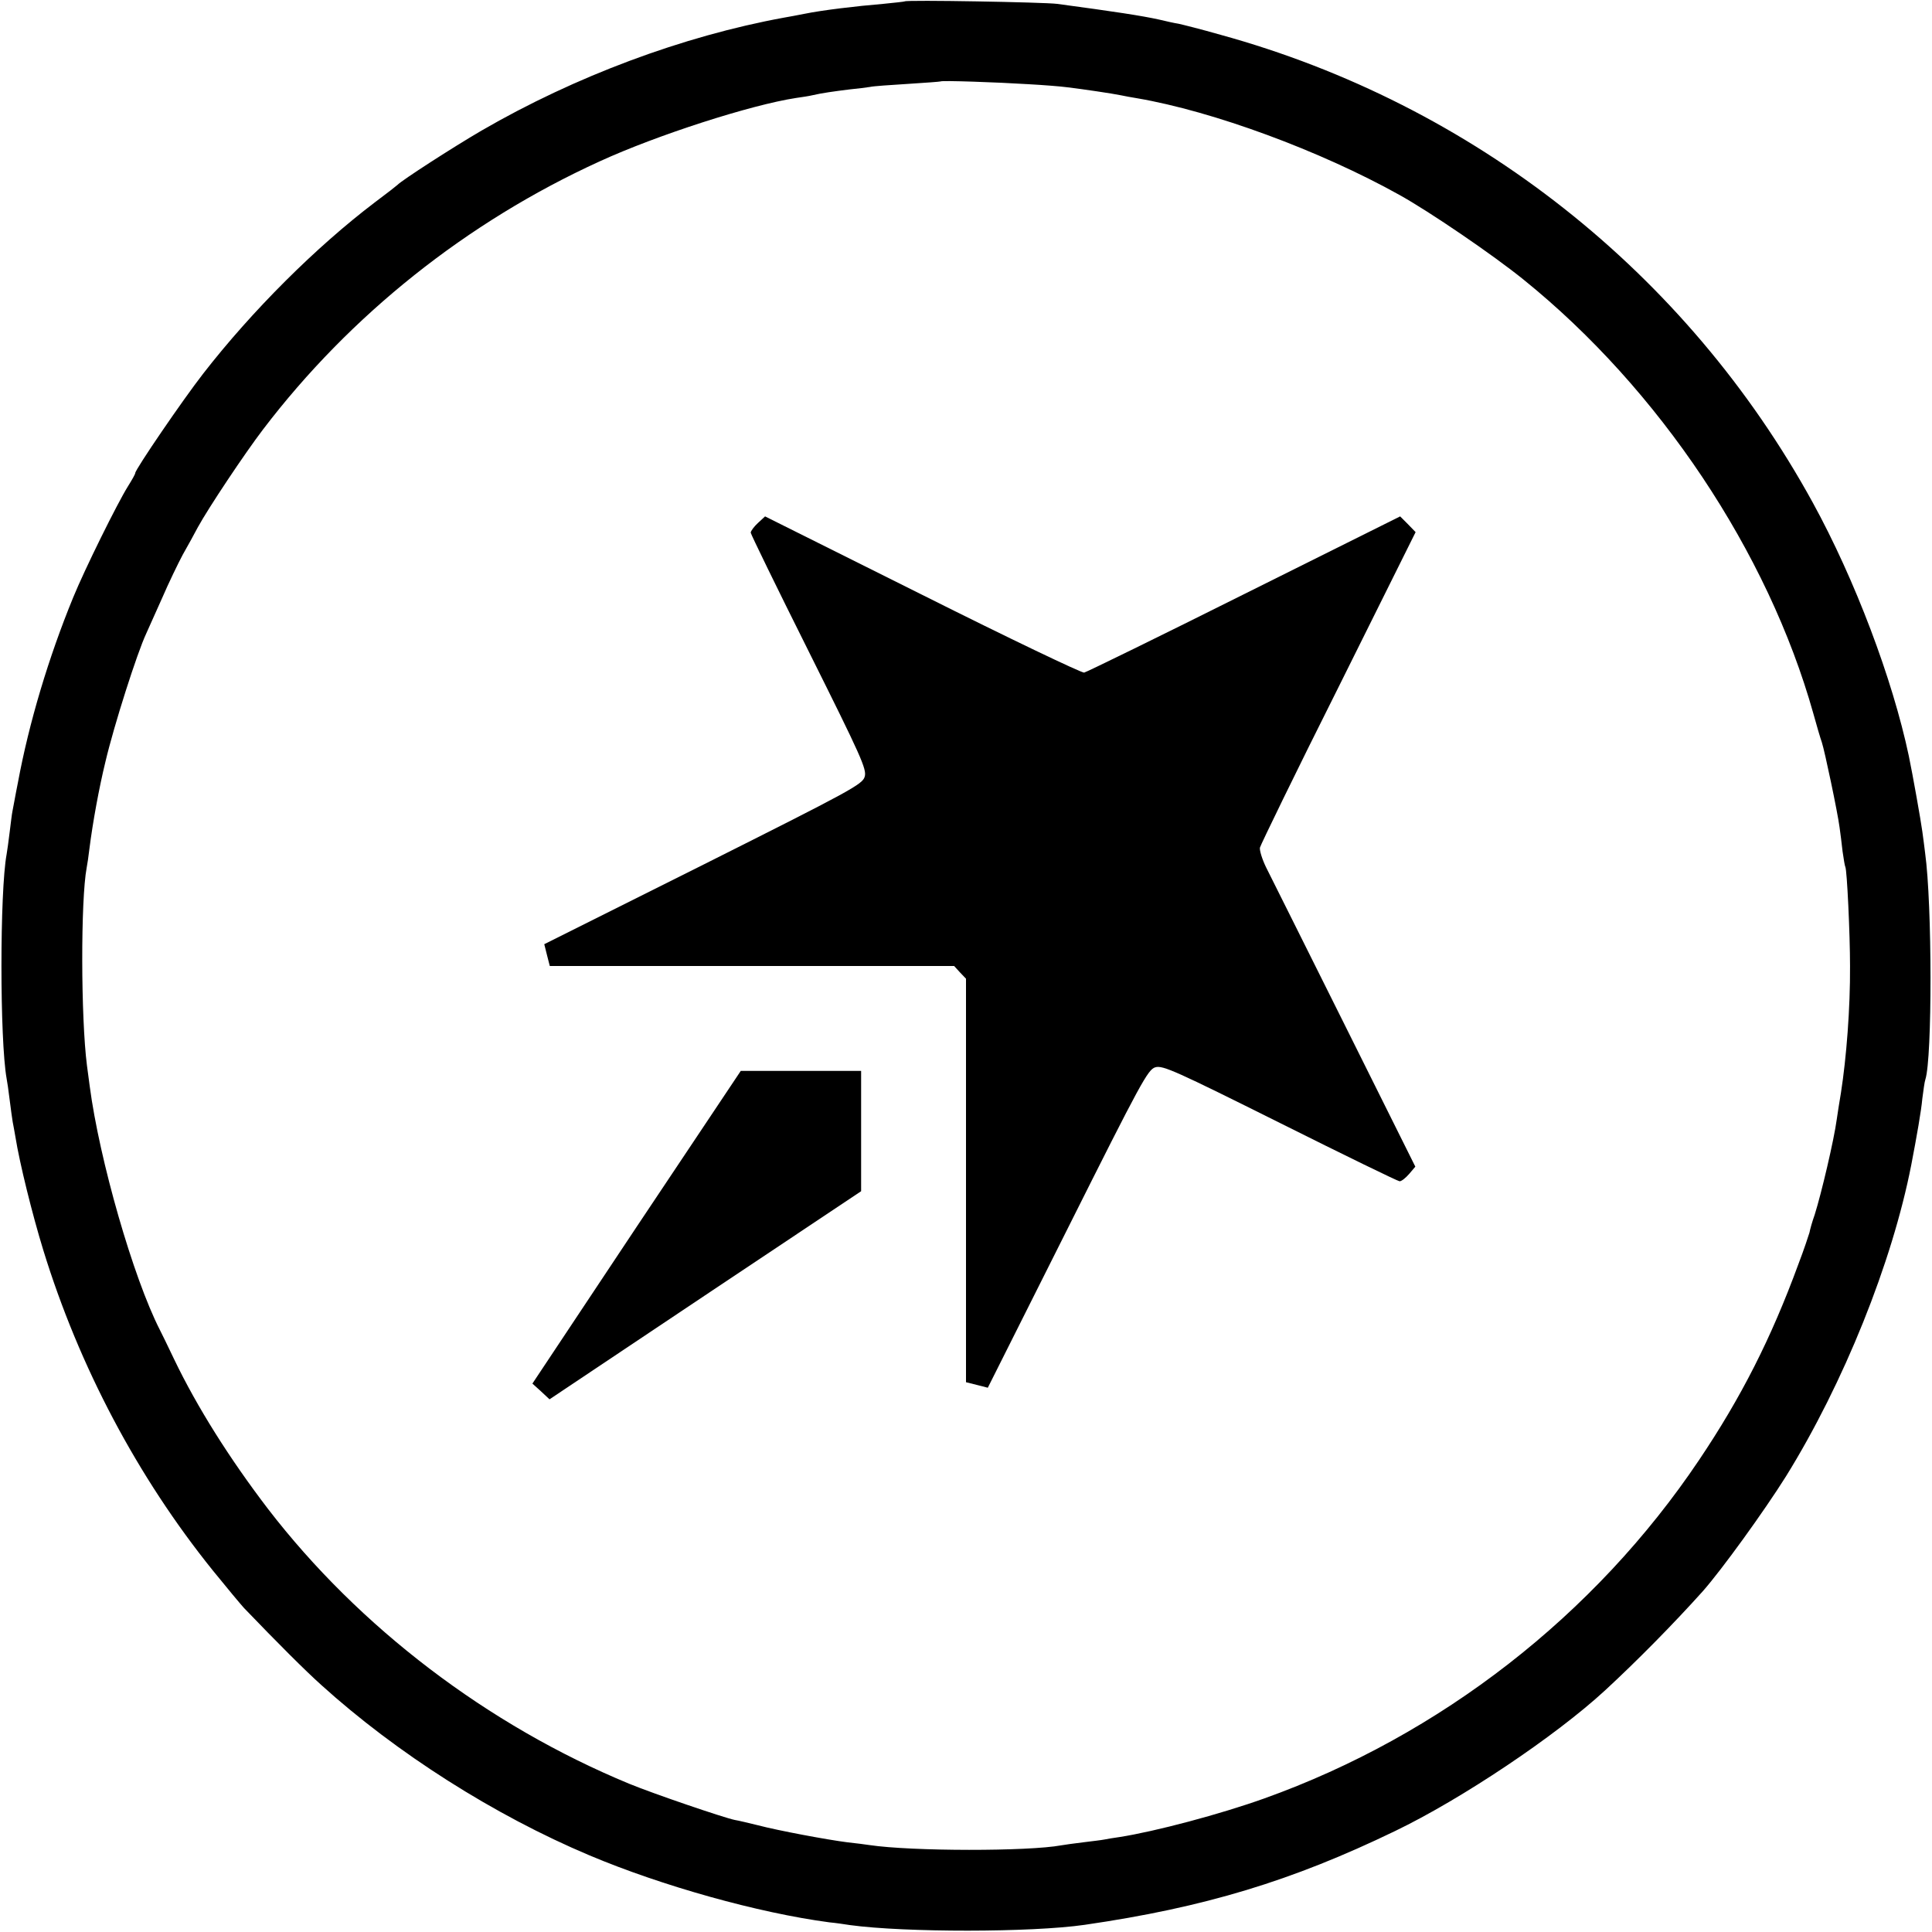
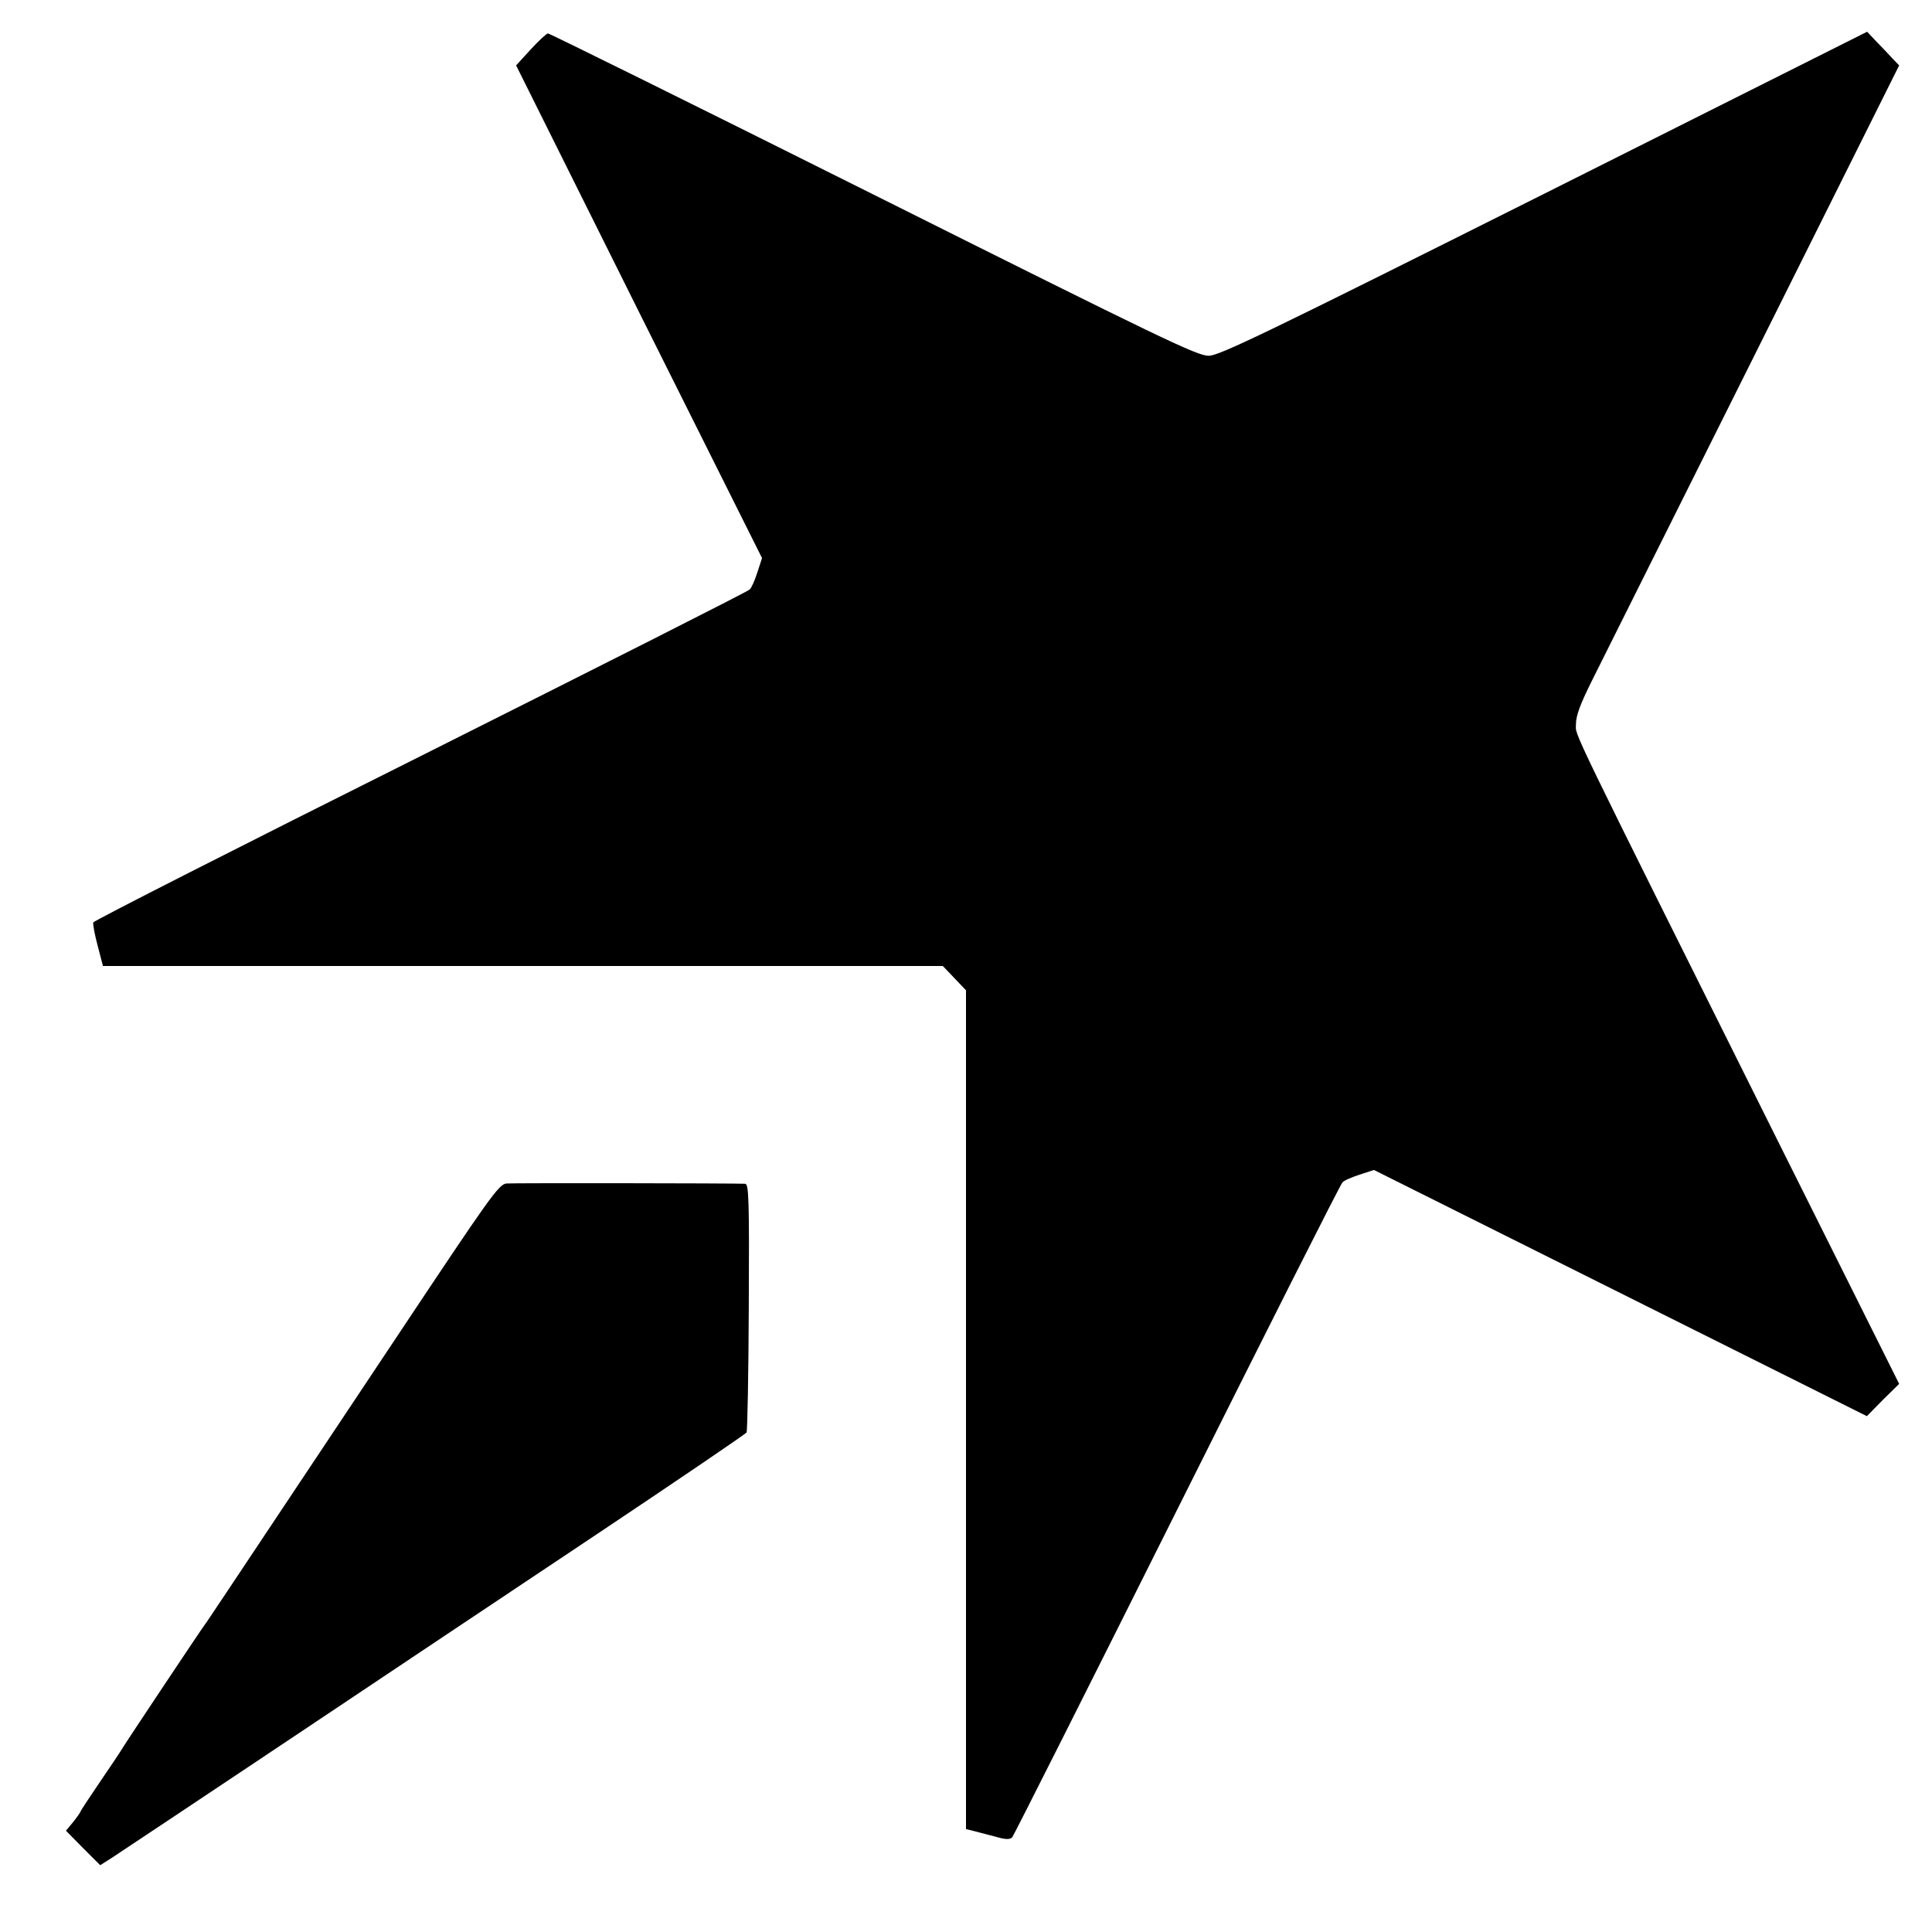
<svg xmlns="http://www.w3.org/2000/svg" version="1.0" width="700pt" height="700pt" viewBox="0 0 700 700" preserveAspectRatio="xMidYMid meet">
  <g transform="translate(0,700) scale(0.1,-0.1)" fill="#000000" stroke="none">
-     <path d="M3278 6995 c-1 -1 -37 -5 -78 -9 -97 -8 -222 -23 -285 -36 -27 -5 -61 -12 -75 -14 -366 -67 -757 -213 -1095 -409 -103 -60 -289 -180 -305 -197 -3 -3 -40 -32 -83 -64 -212 -161 -444 -392 -621 -620 -74 -95 -246 -347 -246 -360 0 -4 -12 -25 -27 -49 -38 -61 -155 -297 -198 -402 -89 -217 -160 -454 -200 -670 -10 -49 -18 -97 -20 -105 -2 -9 -6 -43 -10 -75 -4 -33 -9 -69 -11 -80 -25 -135 -25 -673 0 -813 2 -9 7 -44 11 -77 4 -32 9 -68 11 -80 2 -11 7 -36 10 -55 15 -94 61 -280 101 -410 130 -422 341 -821 614 -1160 51 -63 102 -124 113 -136 121 -126 222 -227 280 -279 273 -247 627 -472 971 -617 263 -111 613 -209 870 -243 22 -2 56 -7 75 -10 198 -27 656 -27 850 1 434 63 751 159 1125 340 241 116 581 344 760 509 117 108 248 241 354 359 69 78 223 291 302 417 209 337 385 775 454 1129 20 104 36 195 40 240 4 30 8 61 11 69 25 77 25 633 -1 821 -2 19 -7 54 -10 77 -5 38 -35 207 -49 274 -59 279 -195 639 -348 918 -457 833 -1230 1443 -2146 1695 -70 20 -138 37 -152 40 -14 2 -45 9 -70 15 -63 14 -162 29 -370 57 -47 6 -546 15 -552 9z m447 -300 c55 -3 118 -8 140 -11 59 -7 166 -23 195 -29 14 -3 41 -8 60 -11 275 -47 663 -190 950 -350 110 -61 340 -218 450 -307 492 -397 886 -988 1050 -1572 12 -44 26 -91 31 -105 10 -30 57 -253 64 -307 3 -21 8 -60 11 -88 4 -27 8 -53 10 -56 6 -10 17 -242 17 -359 1 -152 -13 -332 -33 -460 -5 -30 -12 -73 -15 -95 -10 -75 -56 -270 -80 -346 -9 -25 -17 -54 -19 -65 -3 -10 -20 -62 -40 -114 -99 -270 -208 -484 -360 -710 -378 -563 -938 -998 -1575 -1226 -159 -57 -396 -120 -525 -140 -21 -3 -46 -7 -55 -9 -9 -2 -44 -6 -76 -10 -33 -4 -69 -9 -80 -11 -118 -22 -541 -22 -695 1 -14 2 -50 7 -80 10 -71 9 -249 42 -325 62 -33 8 -70 17 -83 19 -39 8 -292 94 -382 131 -513 212 -979 567 -1309 996 -139 182 -257 369 -340 542 -24 50 -47 98 -52 107 -96 188 -219 616 -254 883 -4 28 -8 61 -10 75 -22 172 -23 599 -1 716 2 10 7 42 10 69 12 95 35 221 58 315 31 132 115 395 148 465 5 11 30 67 56 125 25 58 60 130 76 160 17 30 42 75 55 100 39 71 169 266 236 354 316 415 739 752 1219 971 209 96 549 205 712 230 21 3 48 7 60 10 34 8 78 14 134 21 29 3 63 7 74 9 12 3 74 7 137 11 64 4 117 8 119 9 4 4 206 -3 317 -10z" />
-     <path d="M2746 5105 c-14 -13 -26 -29 -26 -35 0 -5 95 -200 211 -432 189 -379 210 -425 202 -452 -8 -28 -49 -50 -585 -319 l-576 -288 10 -40 10 -39 732 0 733 0 21 -23 22 -23 0 -731 0 -731 40 -10 39 -10 289 576 c267 533 291 577 318 585 27 8 75 -14 452 -202 232 -116 427 -211 433 -211 7 0 22 12 35 27 l22 26 -257 516 c-142 284 -269 540 -284 569 -14 29 -24 61 -22 71 2 9 129 271 284 580 l280 563 -28 29 -28 28 -564 -281 c-310 -155 -572 -283 -581 -285 -10 -1 -274 125 -587 282 l-569 284 -26 -24z" />
-     <path d="M2306 2554 l-377 -567 31 -28 31 -29 564 377 565 377 0 218 0 218 -218 0 -218 0 -378 -566z" />
+     <path d="M5595 6298 c-1012 -507 -1176 -586 -1215 -587 -41 -1 -165 59 -1215 584 -644 322 -1174 584 -1180 584 -5 -1 -34 -27 -63 -59 l-52 -57 445 -893 446 -892 -17 -52 c-9 -28 -21 -56 -28 -62 -6 -7 -543 -278 -1193 -604 -650 -325 -1183 -596 -1185 -602 -2 -6 5 -44 16 -85 l19 -73 1522 0 1521 0 42 -44 42 -44 0 -1520 0 -1519 47 -12 c27 -7 62 -16 80 -21 22 -5 35 -4 41 4 5 6 274 540 597 1186 323 646 592 1180 599 1186 6 7 34 19 62 28 l52 17 893 -446 893 -446 58 59 59 58 -429 859 c-787 1578 -742 1485 -742 1531 0 31 15 72 59 160 33 66 296 593 586 1173 l526 1054 -25 26 c-13 14 -39 42 -58 61 l-33 35 -1170 -587z" />
+     <path d="M1835 2712 c-28 -3 -59 -47 -397 -555 -649 -974 -687 -1032 -695 -1042 -9 -11 -281 -419 -298 -447 -5 -9 -41 -63 -80 -120 -38 -56 -72 -107 -74 -113 -2 -5 -15 -23 -28 -39 l-24 -29 62 -63 62 -62 41 26 c23 15 307 204 632 421 324 217 831 555 1126 752 295 197 539 363 543 369 3 6 7 210 8 455 2 389 0 445 -13 446 -53 2 -841 3 -865 1z" />
  </g>
</svg>
